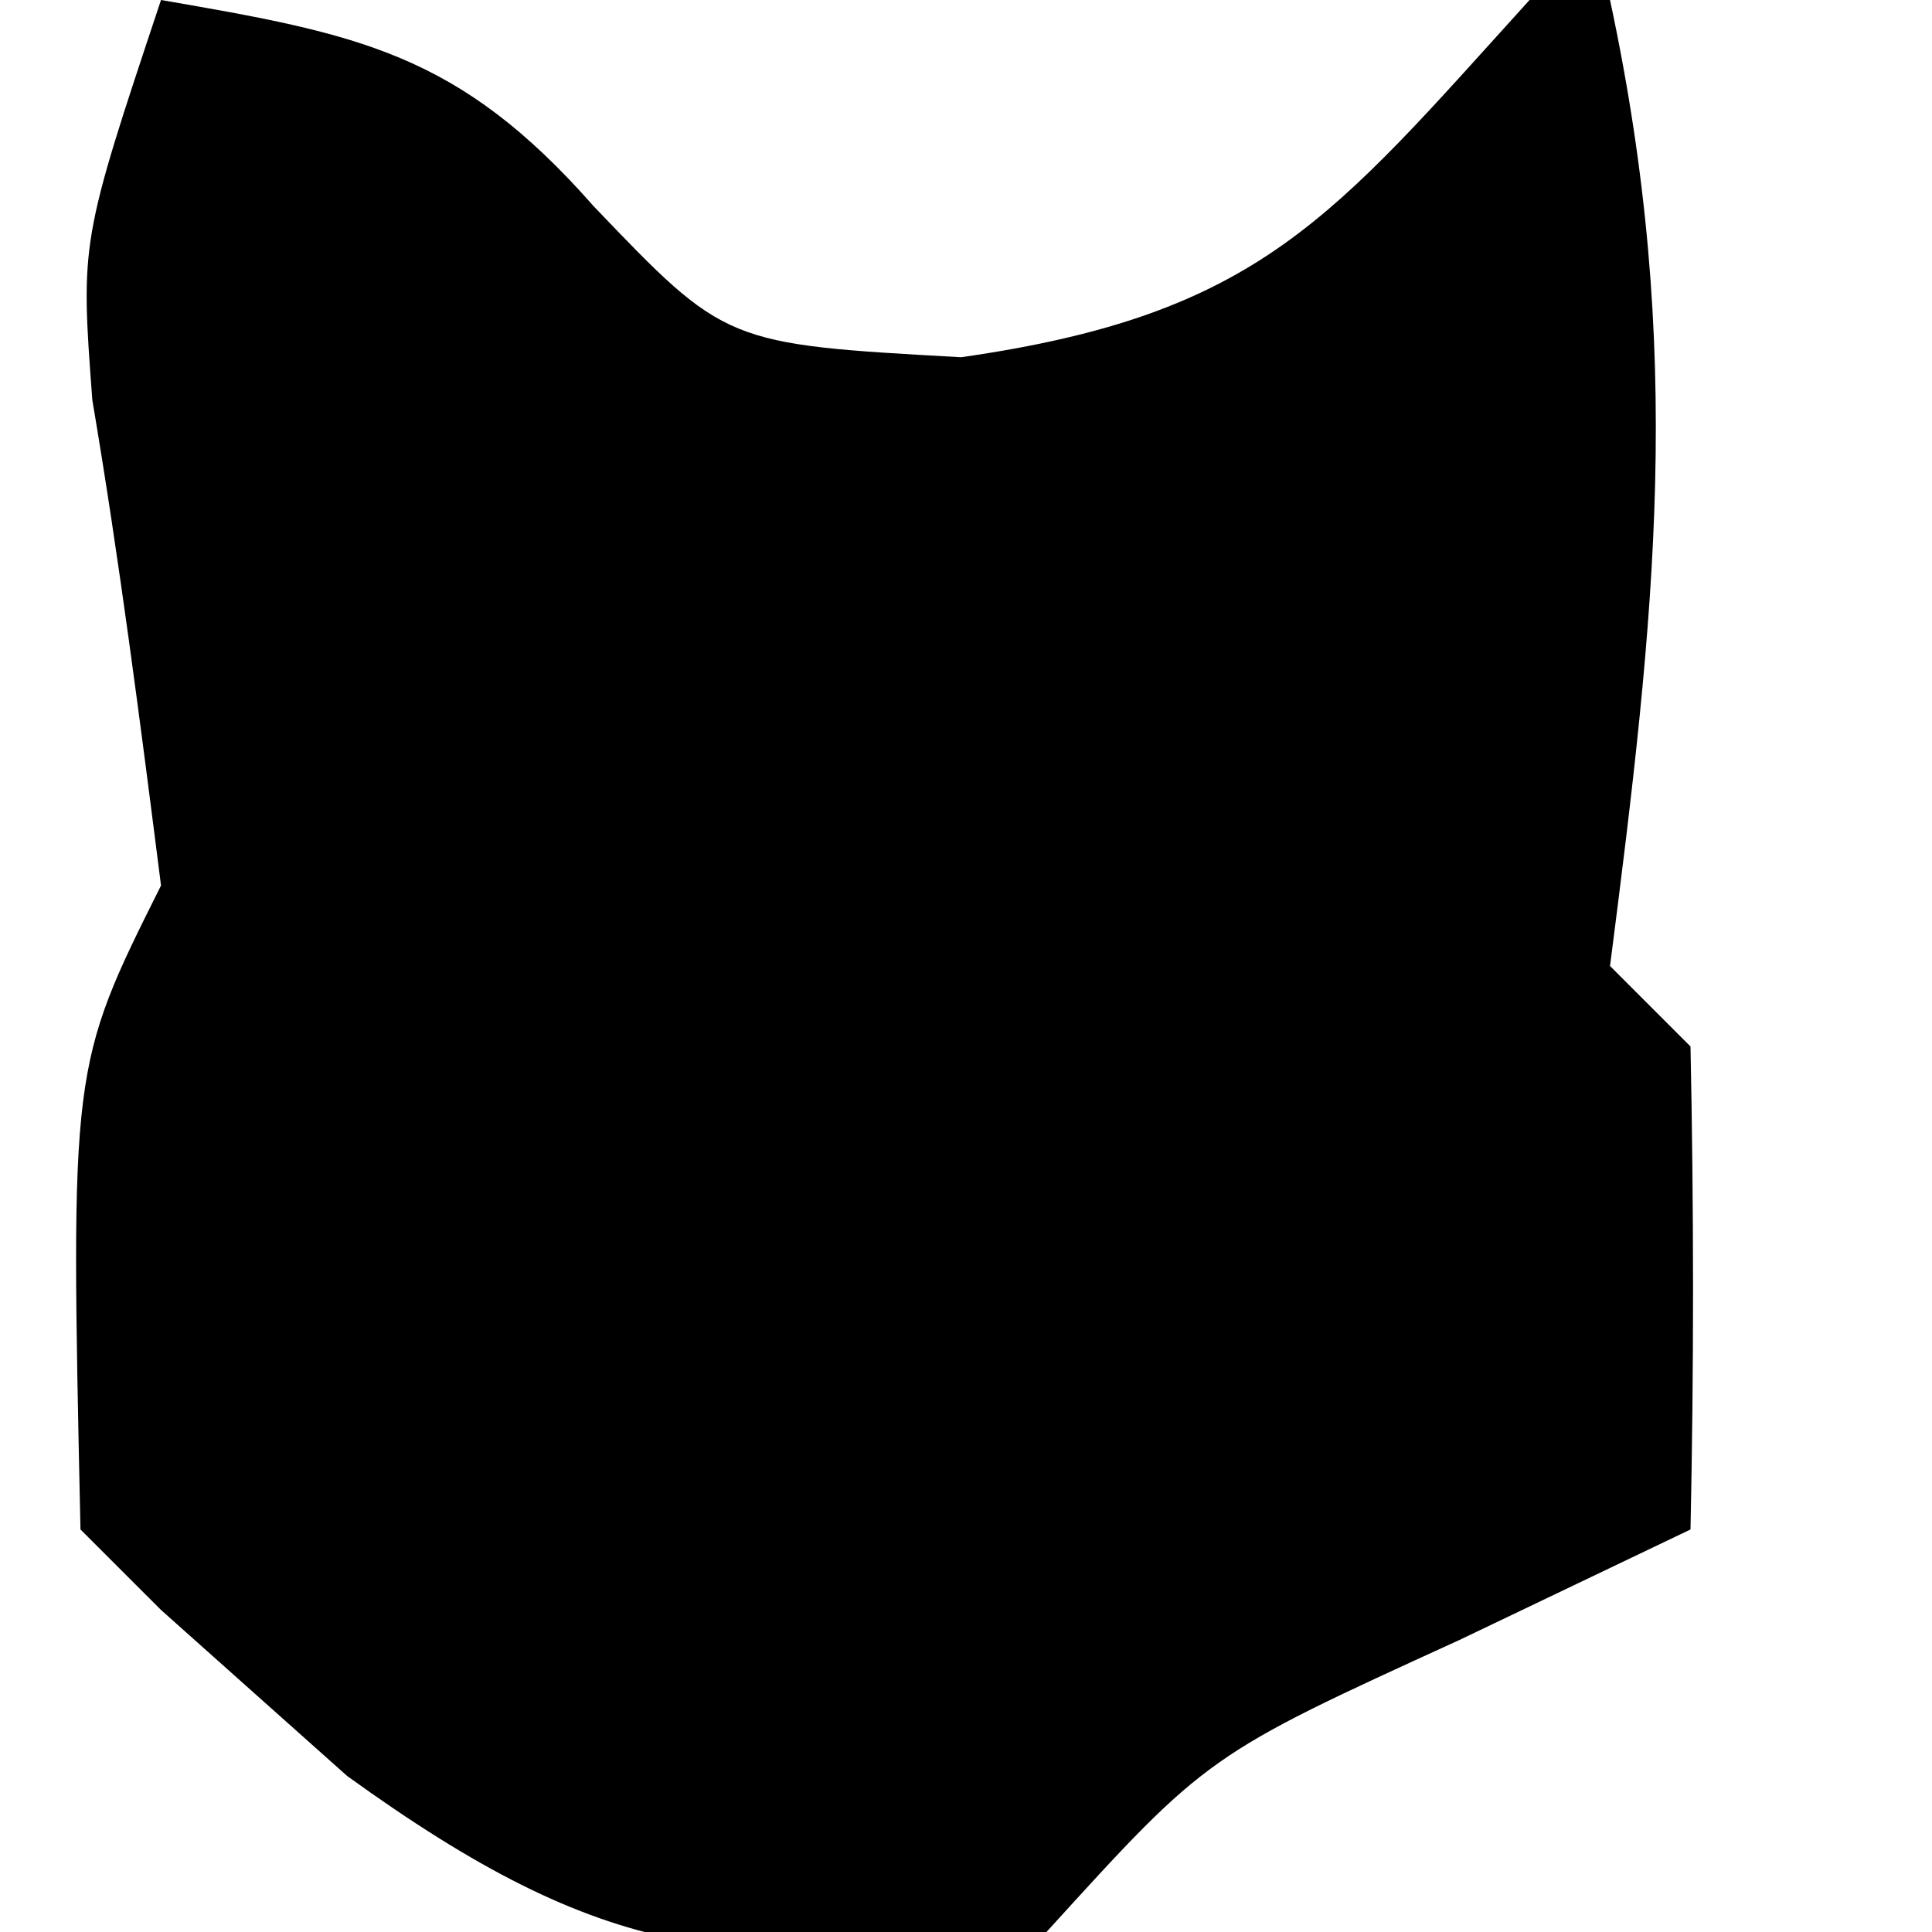
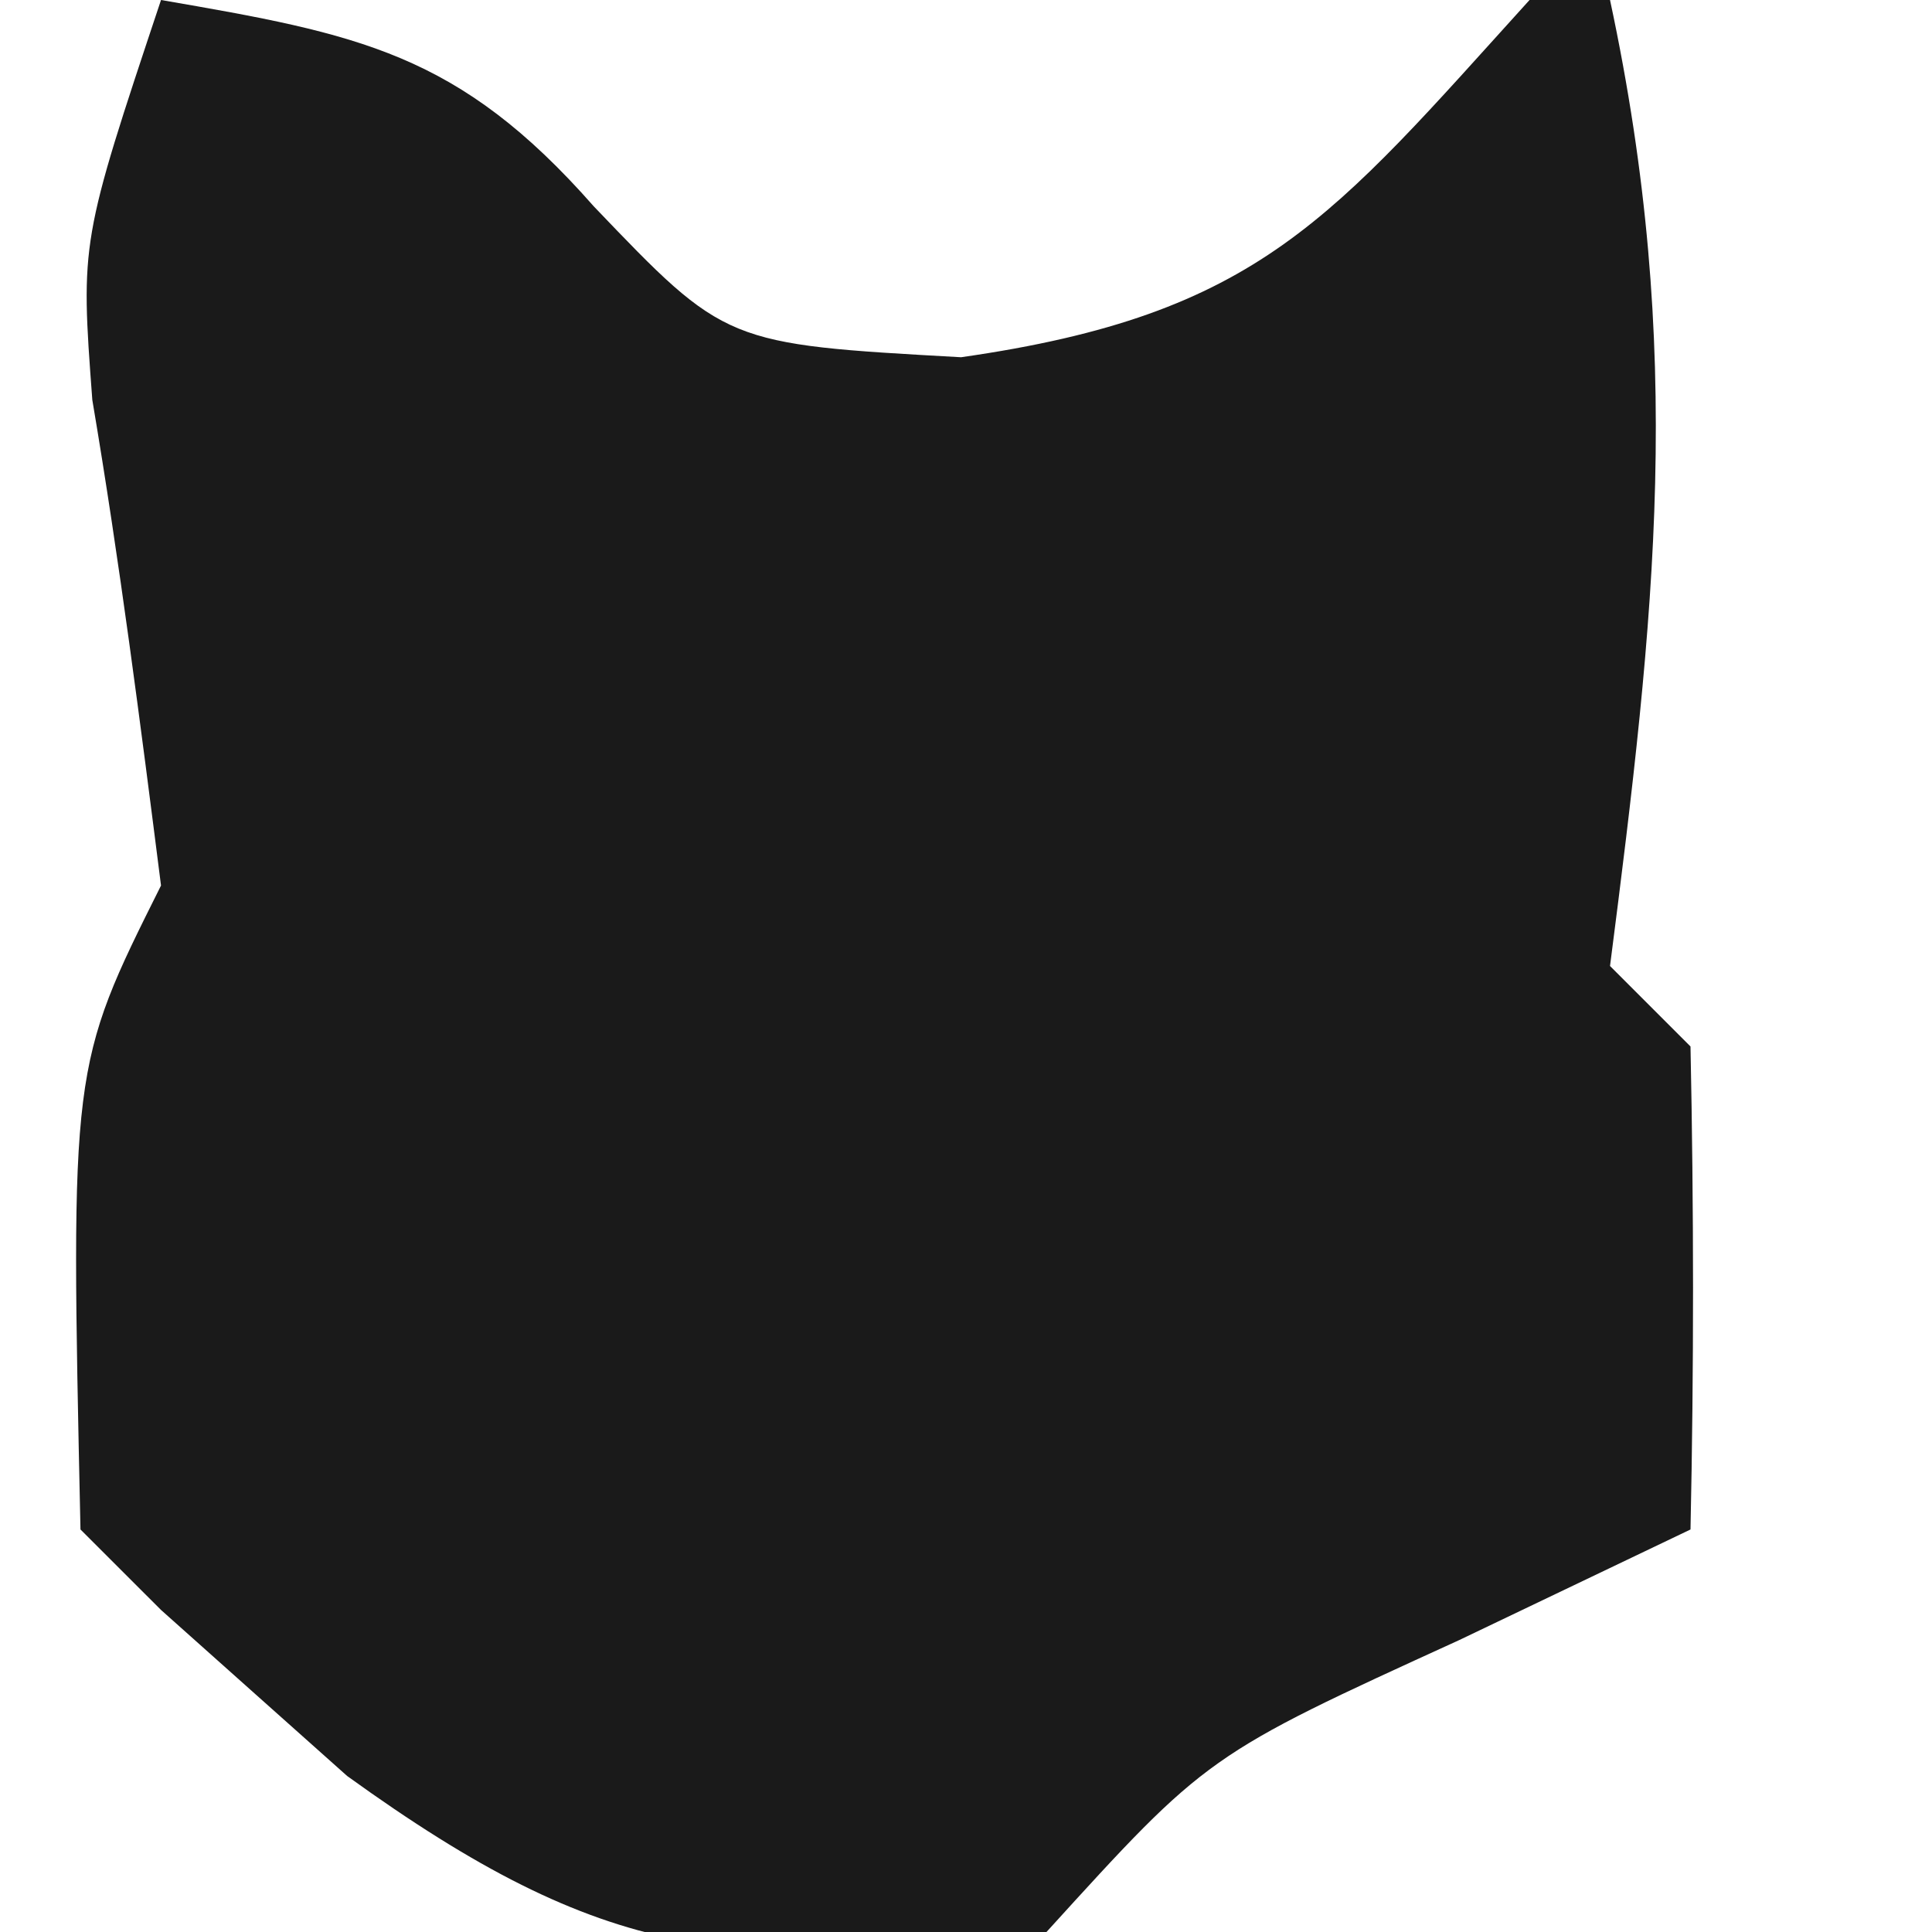
<svg xmlns="http://www.w3.org/2000/svg" viewBox="0 0 32 32">
-   <path d="M2.667 0c3.276.565 4.929.873 7.167 3.417 2.184 2.283 2.184 2.283 6.084 2.5 4.955-.708 6.136-2.299 9.416-5.917h1.333c1.245 5.812.748 10.184 0 16l1.333 1.333c.055 2.665.057 5.333 0 8-1.897.907-1.897.907-3.833 1.833-4.171 1.904-4.171 1.904-6.834 4.834-5.167.689-7.303.504-11.583-2.584-1.016-.907-2.035-1.813-3.083-2.75L1.333 25.333C1.167 17.667 1.167 17.667 2.667 14.667c-.341-2.682-.685-5.365-1.138-8.043C1.333 4 1.333 4 2.667 0z" fill="currentColor" />
+   <style>path { fill: #1a1a1a !important; }</style>
+   <path d="M2.667 0c3.276.565 4.929.873 7.167 3.417 2.184 2.283 2.184 2.283 6.084 2.5 4.955-.708 6.136-2.299 9.416-5.917h1.333c1.245 5.812.748 10.184 0 16l1.333 1.333c.055 2.665.057 5.333 0 8-1.897.907-1.897.907-3.833 1.833-4.171 1.904-4.171 1.904-6.834 4.834-5.167.689-7.303.504-11.583-2.584-1.016-.907-2.035-1.813-3.083-2.75L1.333 25.333C1.167 17.667 1.167 17.667 2.667 14.667c-.341-2.682-.685-5.365-1.138-8.043C1.333 4 1.333 4 2.667 0z" fill="#1a1a1a" />
</svg>
